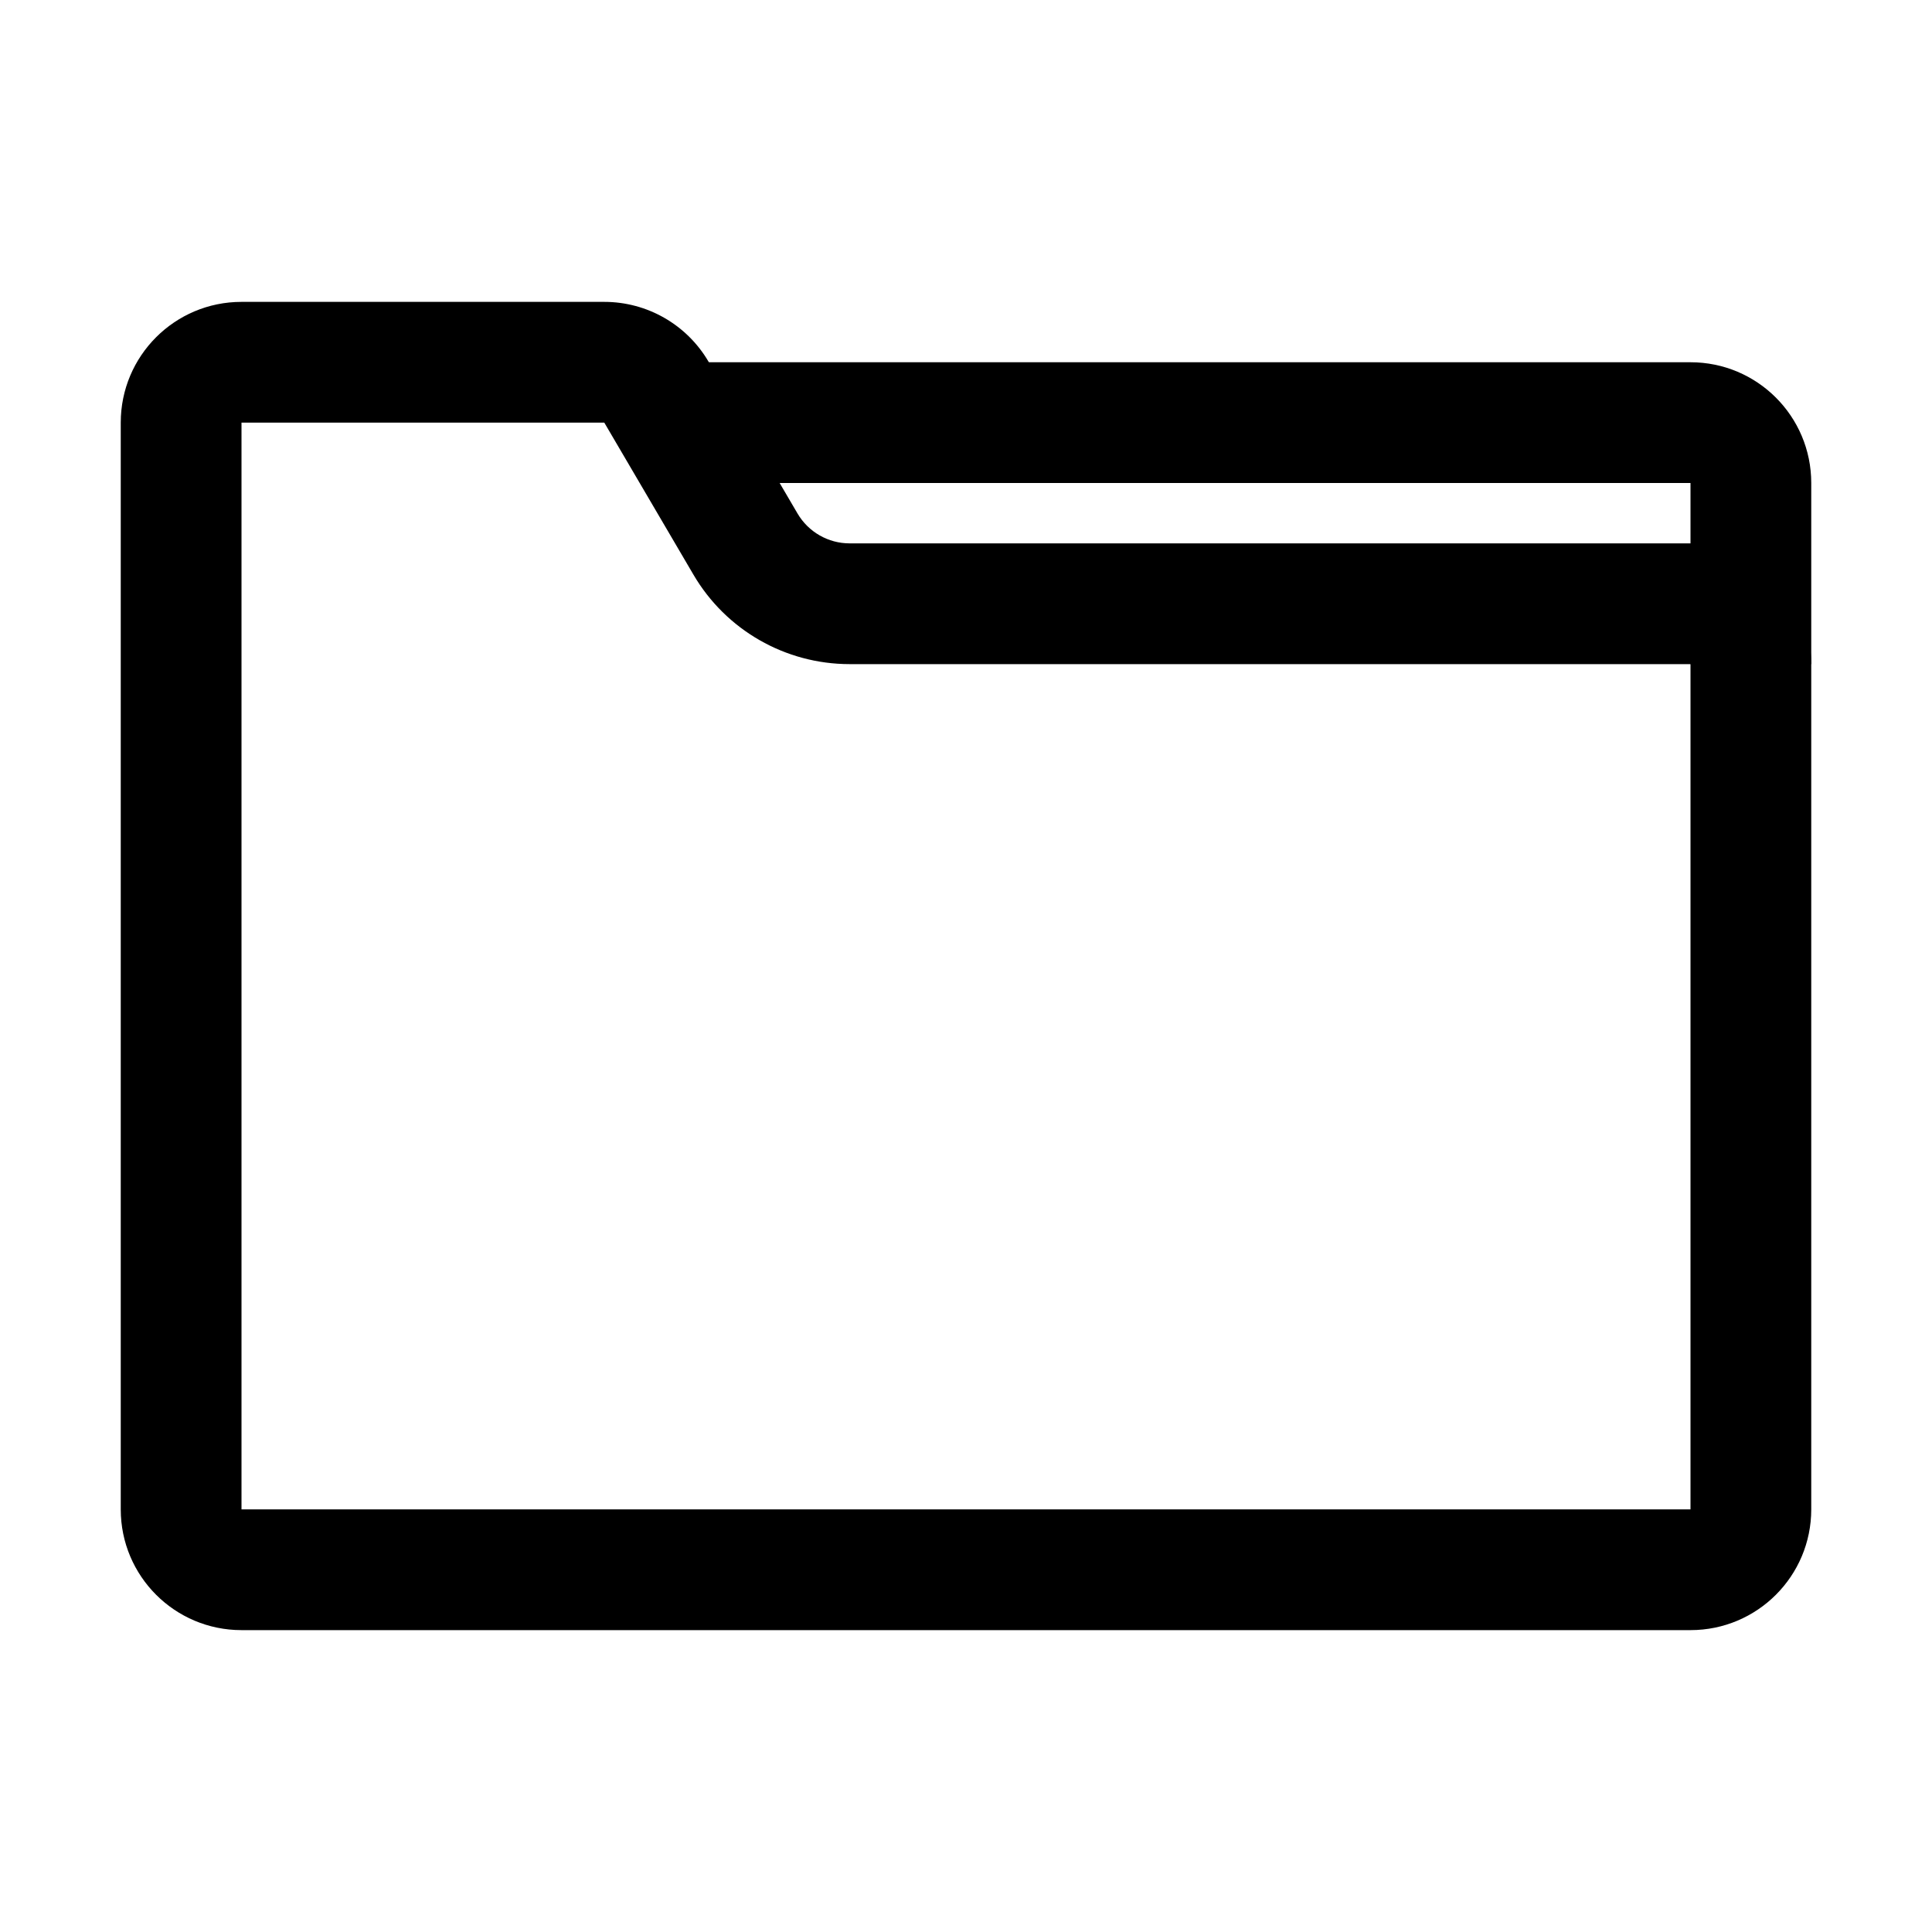
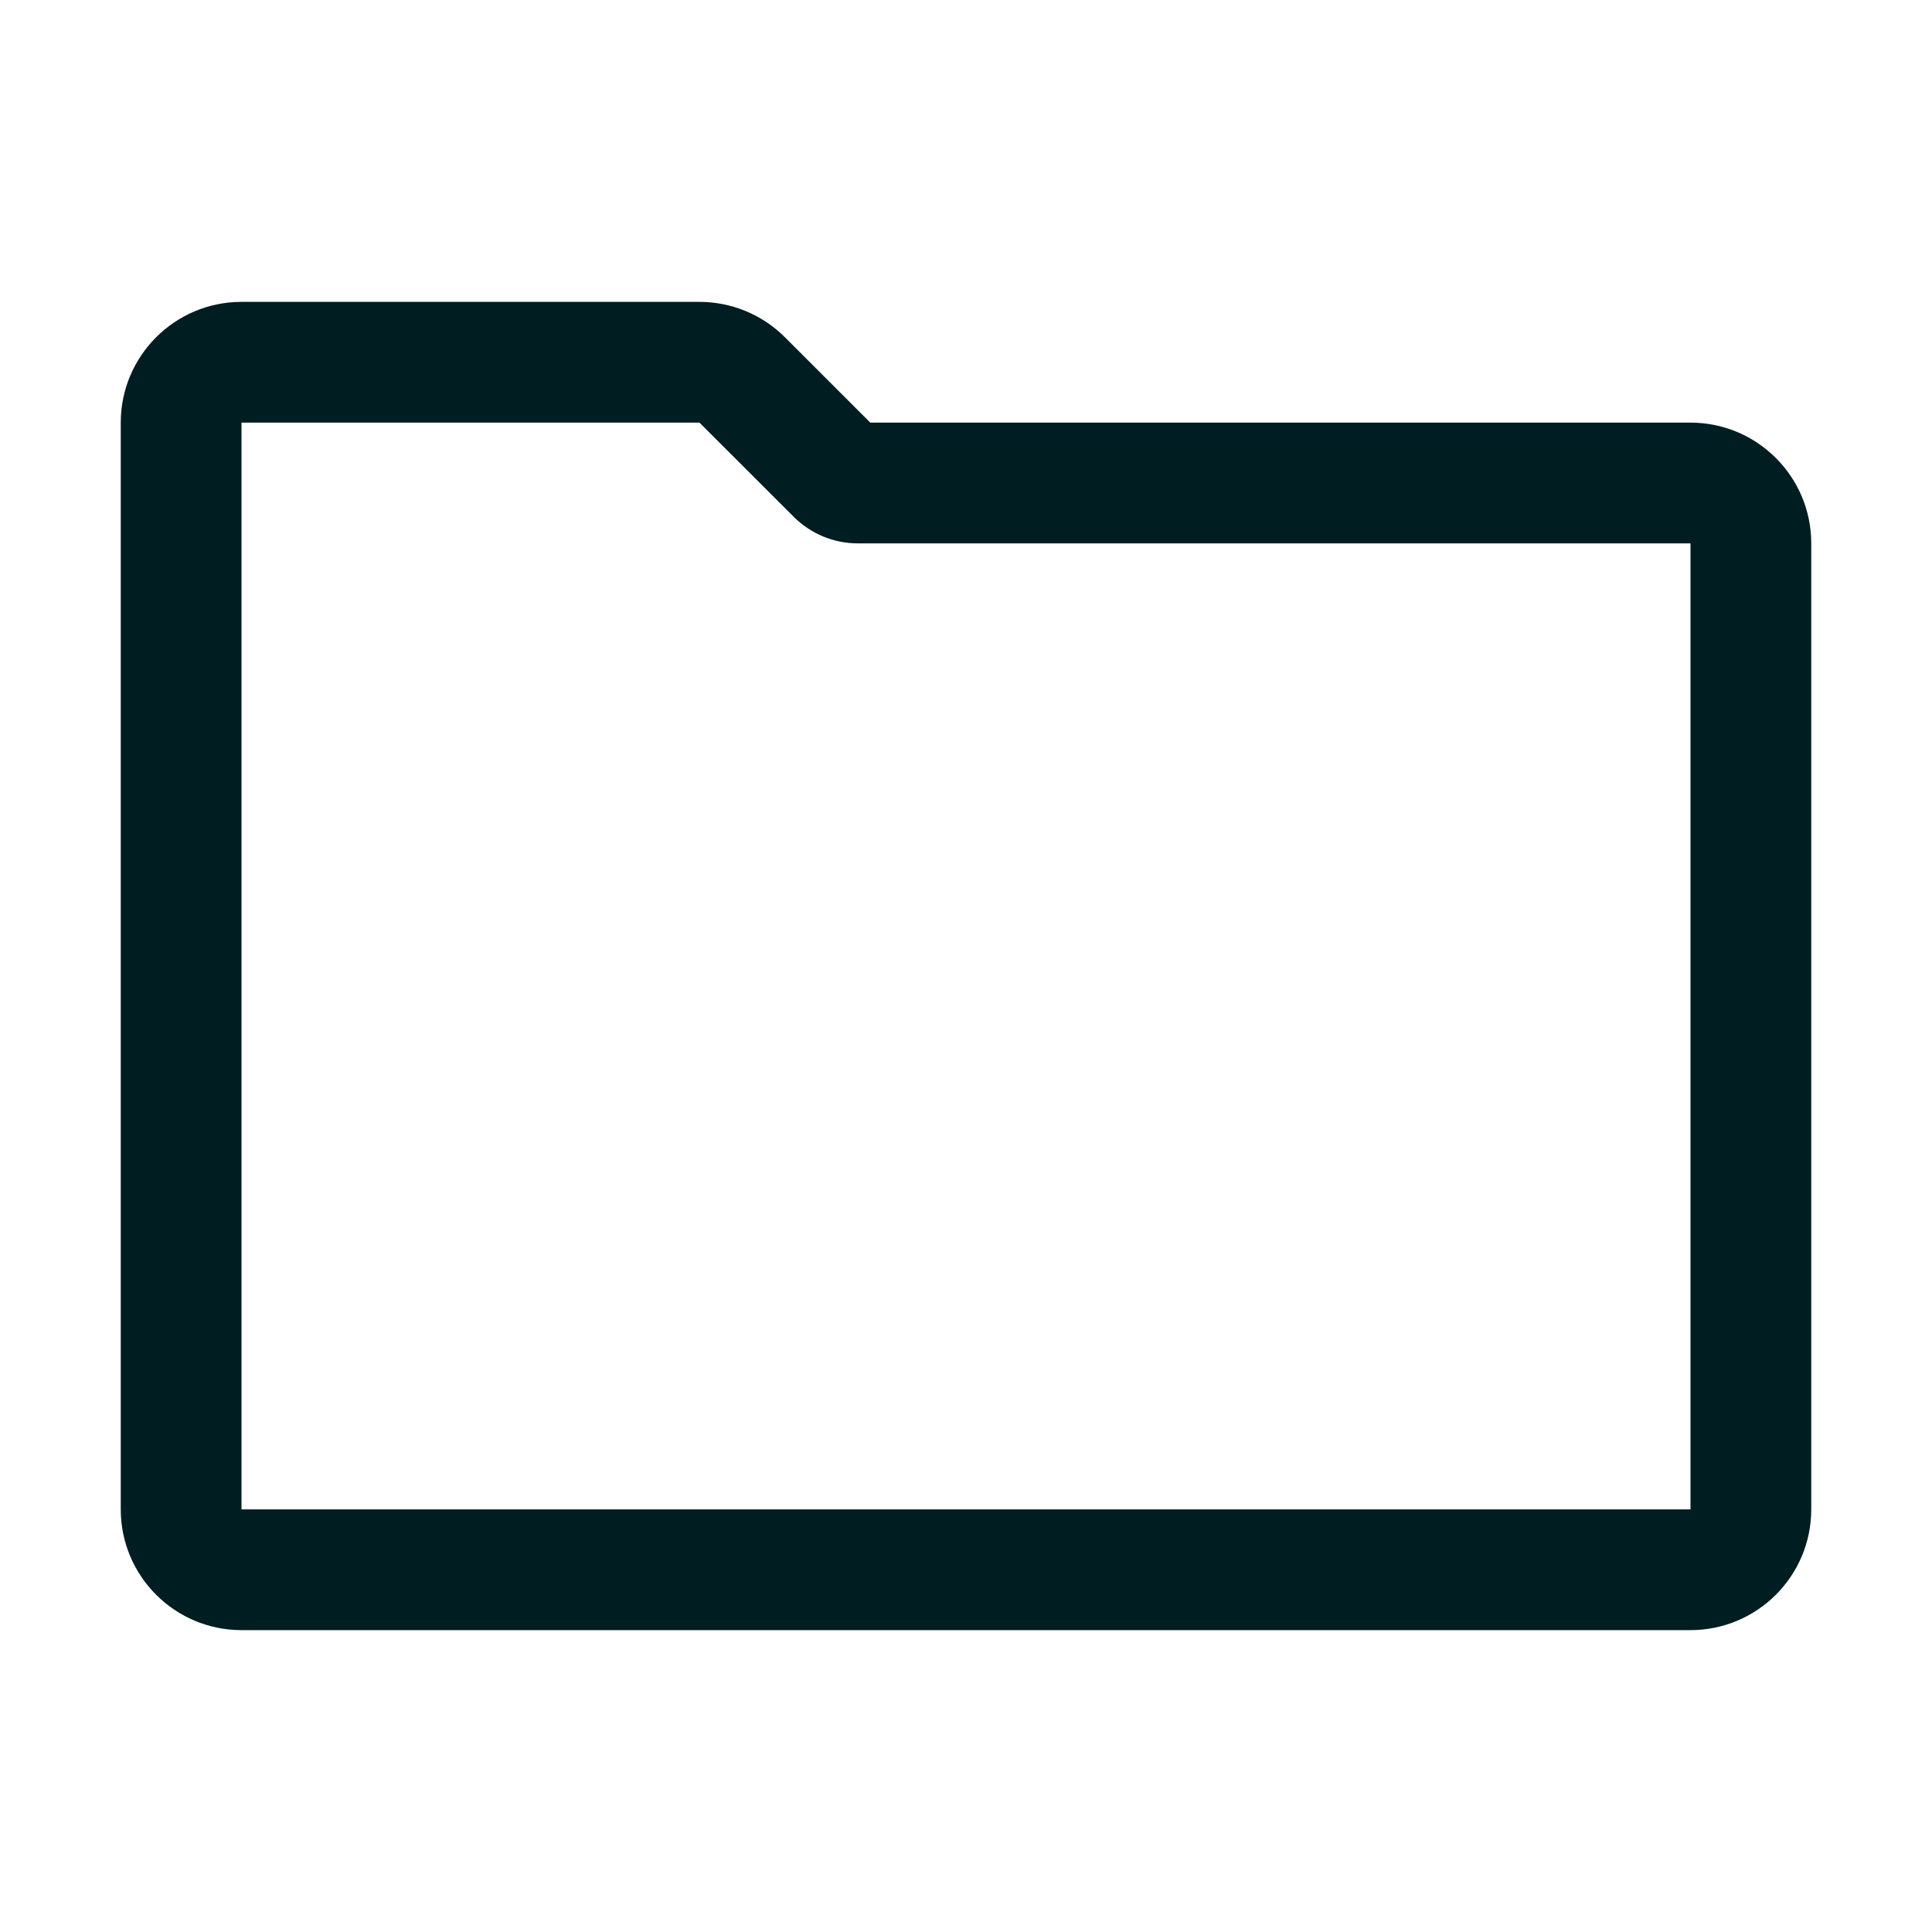
- <svg xmlns="http://www.w3.org/2000/svg" width="32" height="32" viewBox="0 0 32 32" fill="none">
-   <path fill-rule="evenodd" clip-rule="evenodd" d="M28 25V11H14.073C13.008 11 12.023 10.436 11.485 9.517L10.009 7L4 7V25H28ZM30 11V25C30 26.105 29.105 27 28 27H4C2.895 27 2 26.105 2 25V7C2 5.895 2.895 5 4 5H10.009C10.719 5 11.375 5.376 11.734 5.988L13.21 8.506C13.39 8.812 13.718 9 14.073 9H28C29.105 9 30 9.895 30 11Z" fill="black" />
-   <path fill-rule="evenodd" clip-rule="evenodd" d="M11 6H28C29.105 6 30 6.895 30 8L30 11H28L28 8H11V6Z" fill="black" />
+ <svg xmlns="http://www.w3.org/2000/svg" width="24" height="24" viewBox="0 0 24 24" fill="none">
+   <path fill-rule="evenodd" clip-rule="evenodd" d="M1.5 5.25C1.5 4.422 2.172 3.75 3 3.75H8.689C9.087 3.75 9.469 3.908 9.75 4.189L10.811 5.25H21C21.828 5.25 22.5 5.922 22.5 6.75V18.75C22.5 19.578 21.828 20.25 21 20.25H3C2.172 20.25 1.5 19.578 1.5 18.75V5.25ZM10.92 5.36L10.921 5.36L10.655 5.625L10.921 5.36C10.92 5.36 10.92 5.36 10.92 5.36ZM8.689 5.25L3 5.25V18.75H21V6.75H10.655C10.357 6.75 10.071 6.631 9.86 6.42L8.689 5.25Z" fill="#001D21" />
</svg>
